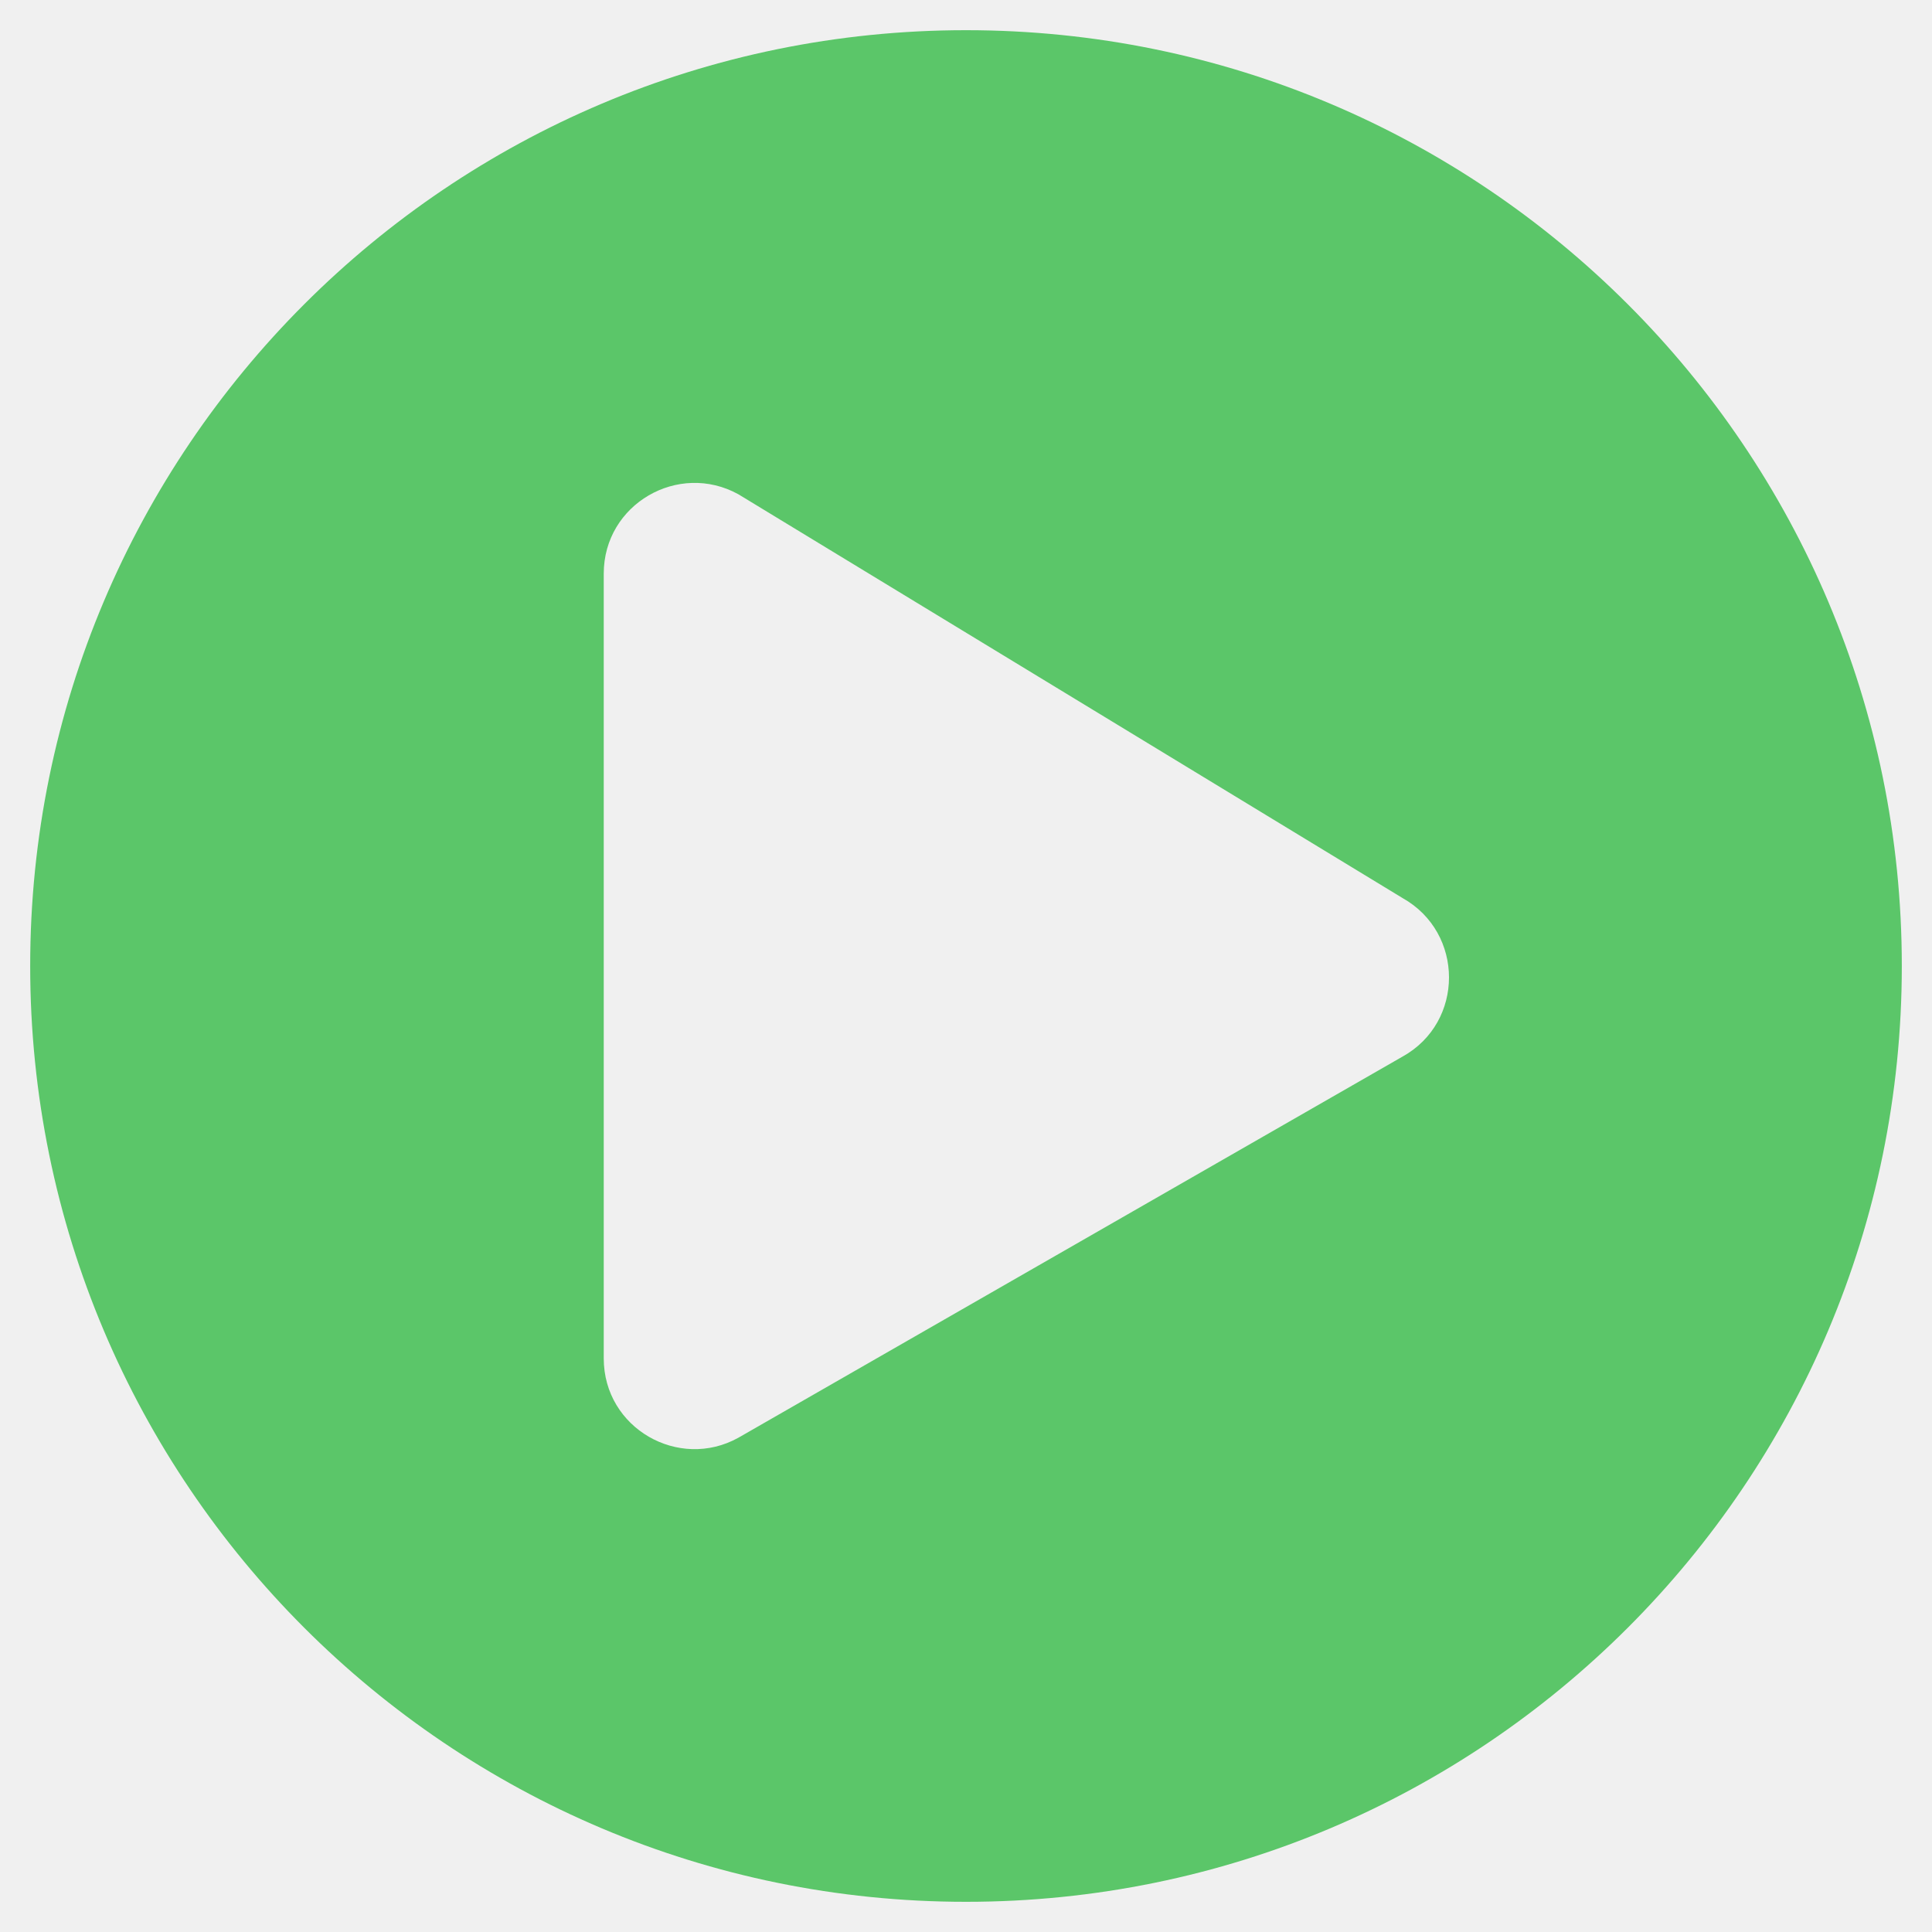
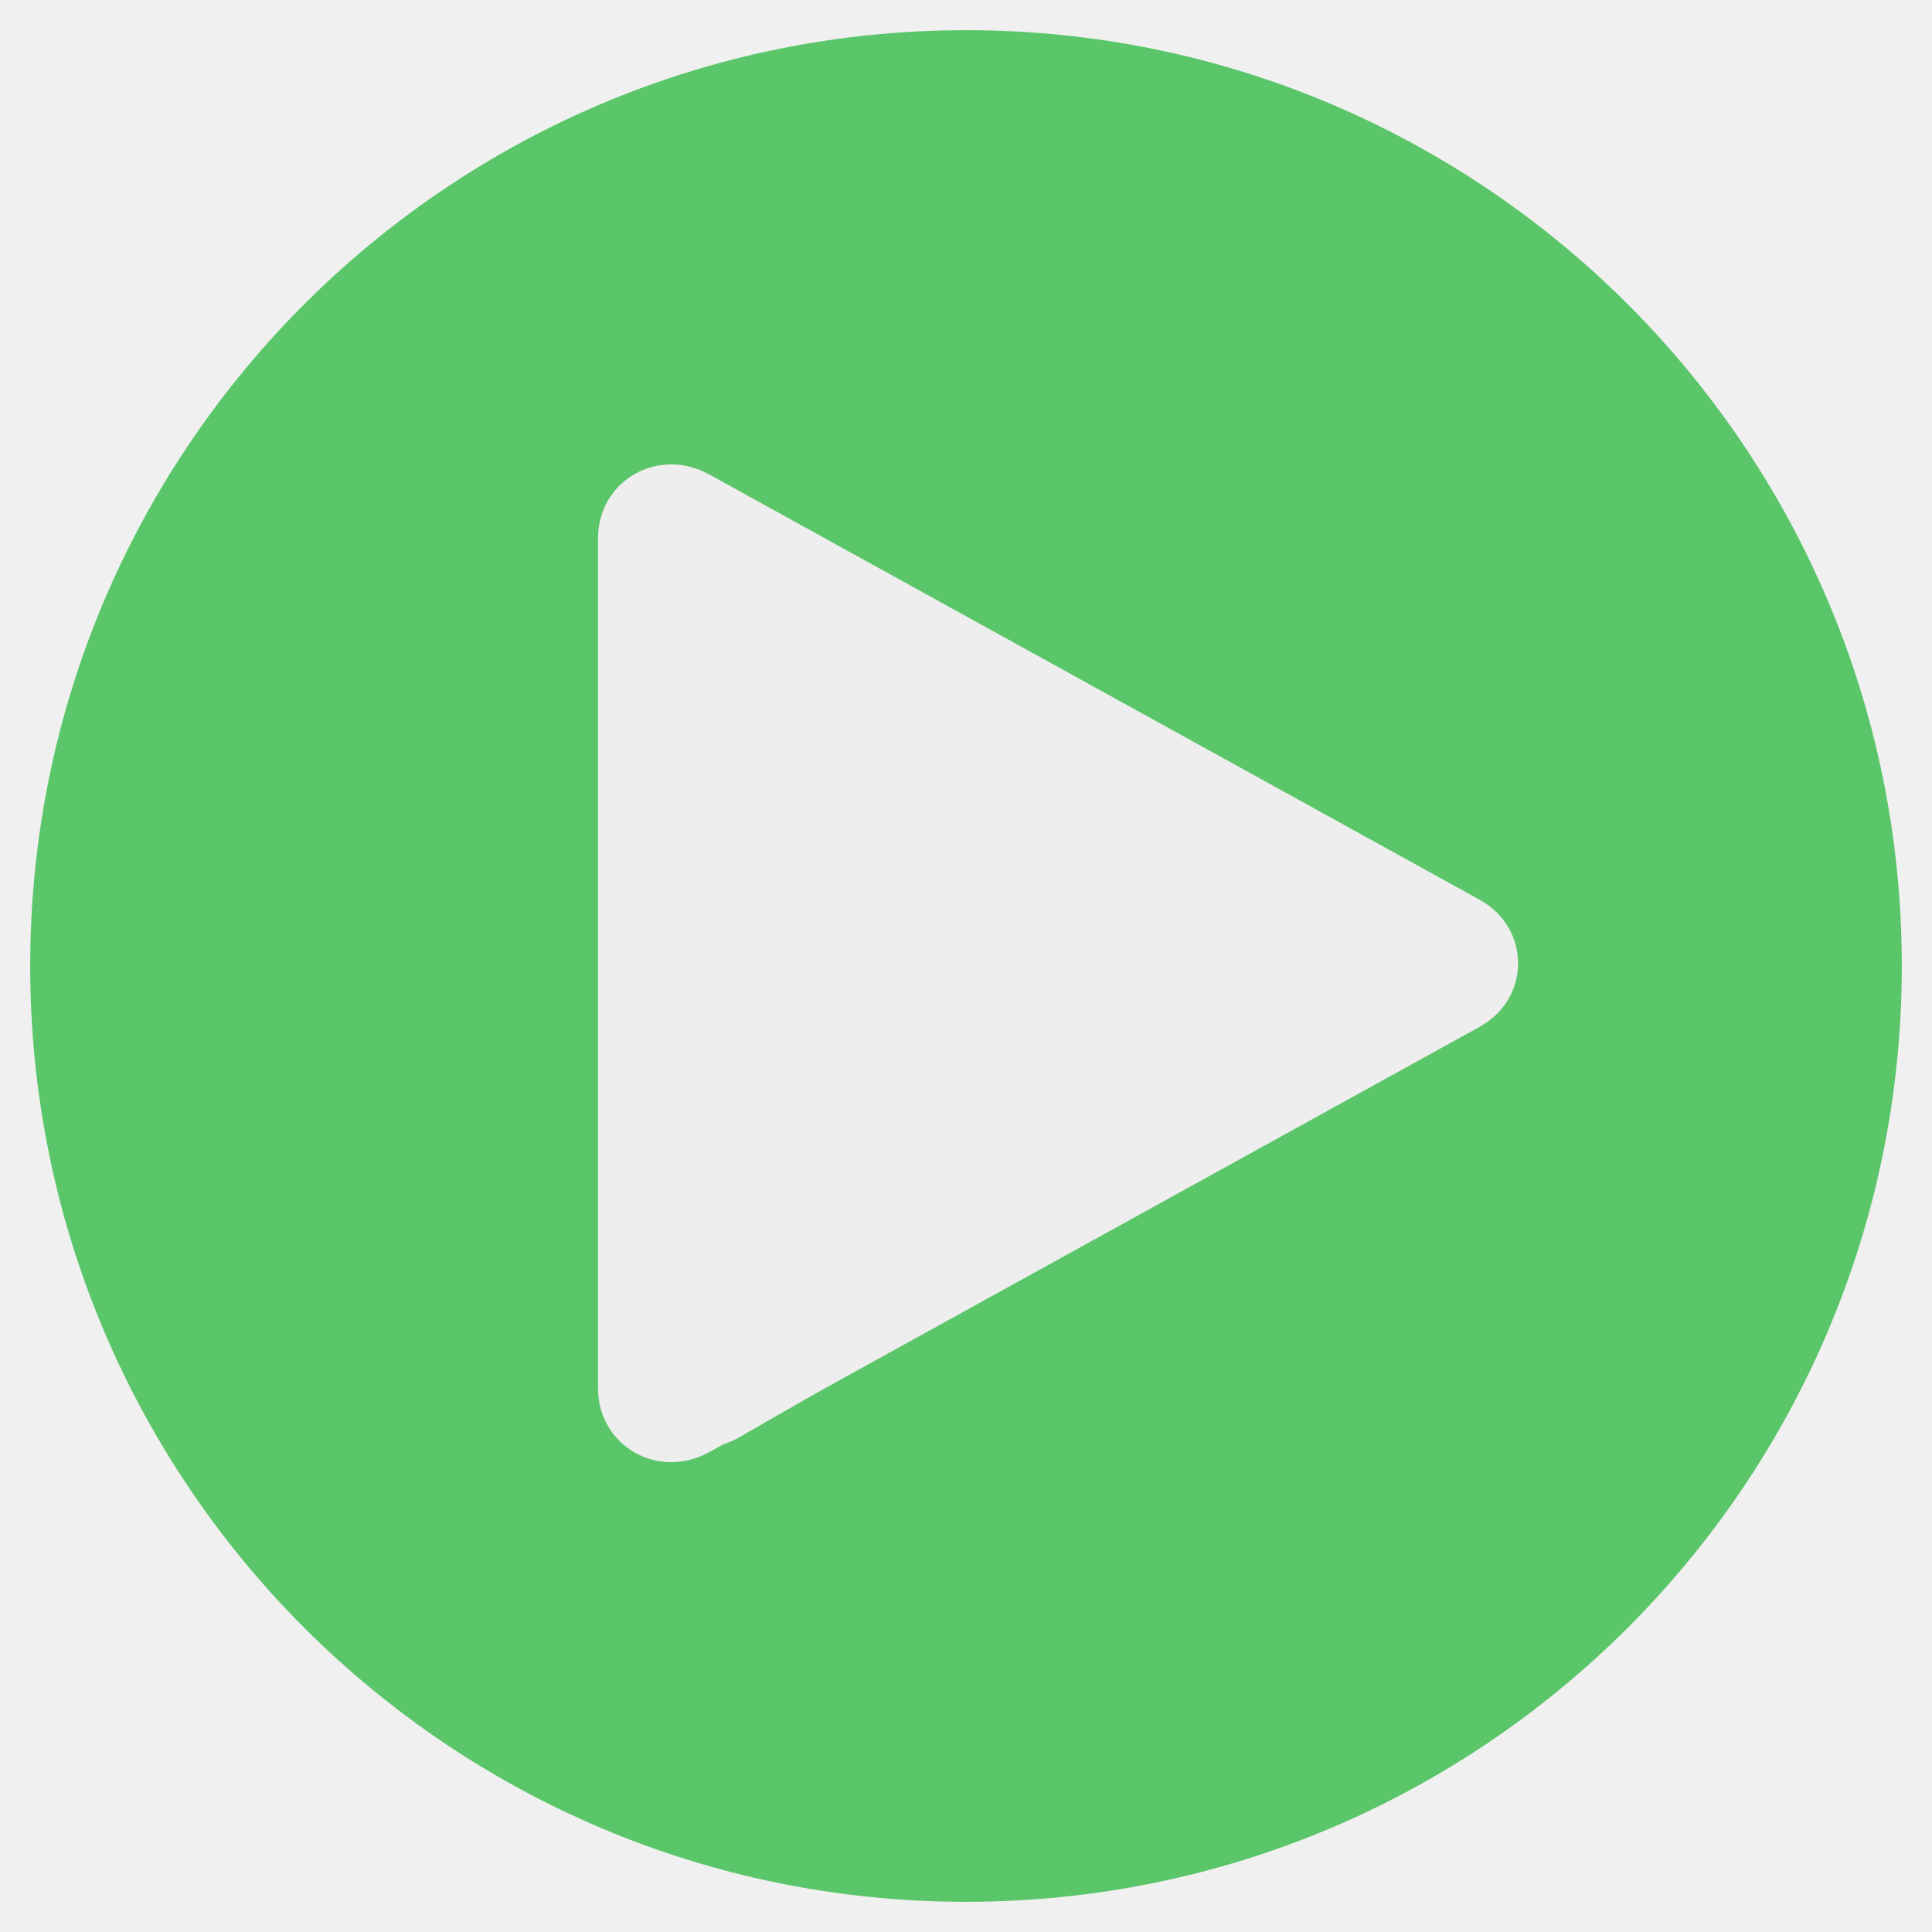
<svg xmlns="http://www.w3.org/2000/svg" aria-hidden="true" focusable="false" data-prefix="fas" data-icon="play-circle" class="svg-inline--fa fa-play-circle fa-w-16" role="img" viewBox="0 0 512 512" version="1.1" id="svg844">
-   <defs id="defs848" />
+   <defs id="defs848">
+     <marker style="overflow:visible" id="marker8149" refX="0" refY="0" orient="auto">
+       <path transform="matrix(0.8,0,0,0.8,10,0)" style="fill:#ffffff;fill-opacity:1;fill-rule:evenodd;stroke:none;stroke-width:1pt;stroke-opacity:1" d="M 0,0 5,-5 -12.5,0 5,5 Z" id="path8147" />
+     </marker>
+   </defs>
  <path fill="currentColor" d="M 256,8 C 119,8 8,119 8,256 8,393 119,504 256,504 393,504 504,393 504,256 504,119 393,8 256,8 Z m 115.7,272 -176,101 C 179.9,389.8 160,378.5 160,360 V 152 c 0,-18.4 19.8,-29.8 35.7,-21 l 176,107 c 16.4,9.2 16.4,32.9 0,42 z" id="path842" style="opacity:1;fill:#5bc669;fill-opacity:1" />
+   <path class="st0" d="M 187.92,125.714 392.007,238.381 c 13.737,7.511 13.737,26.289 0,33.8 L 187.92,384.848 c -13.737,7.511 -29.436,-1.878 -29.436,-16.9 V 142.614 c 0,-15.022 15.699,-24.411 29.436,-16.9 z" id="path6482" style="fill:#eeeeee;fill-opacity:1;stroke-width:19.196" />
</svg>
